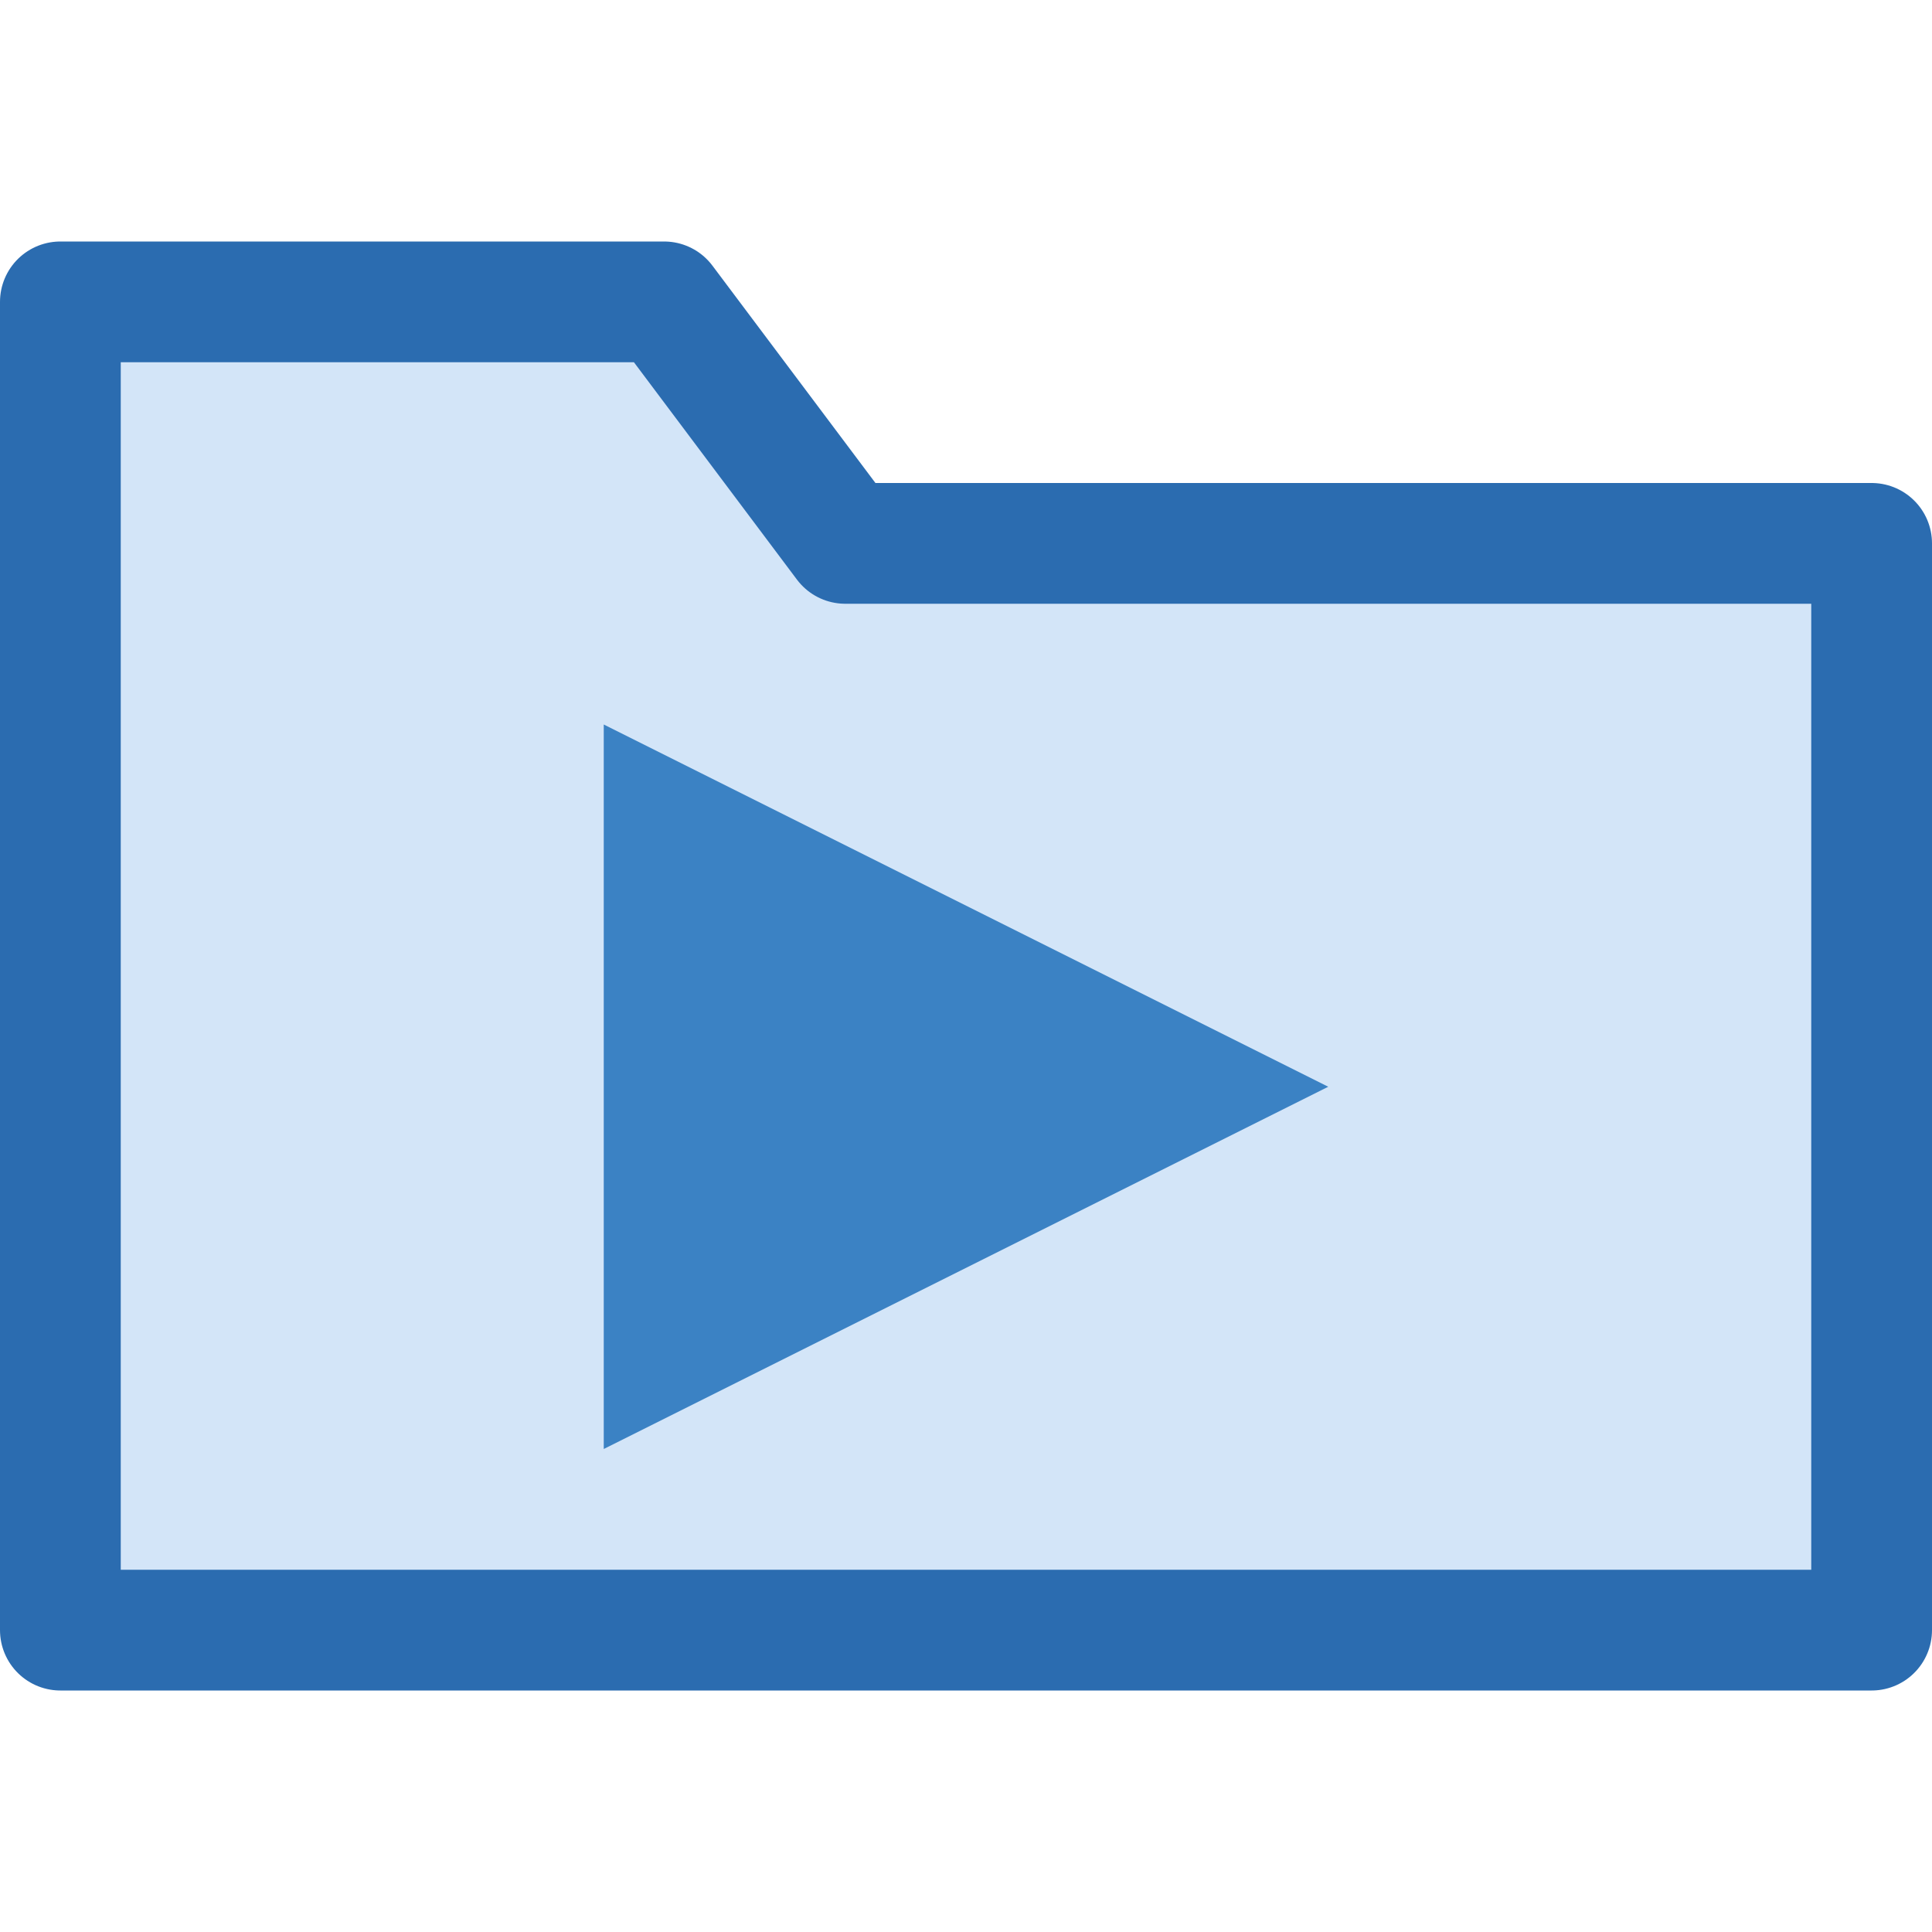
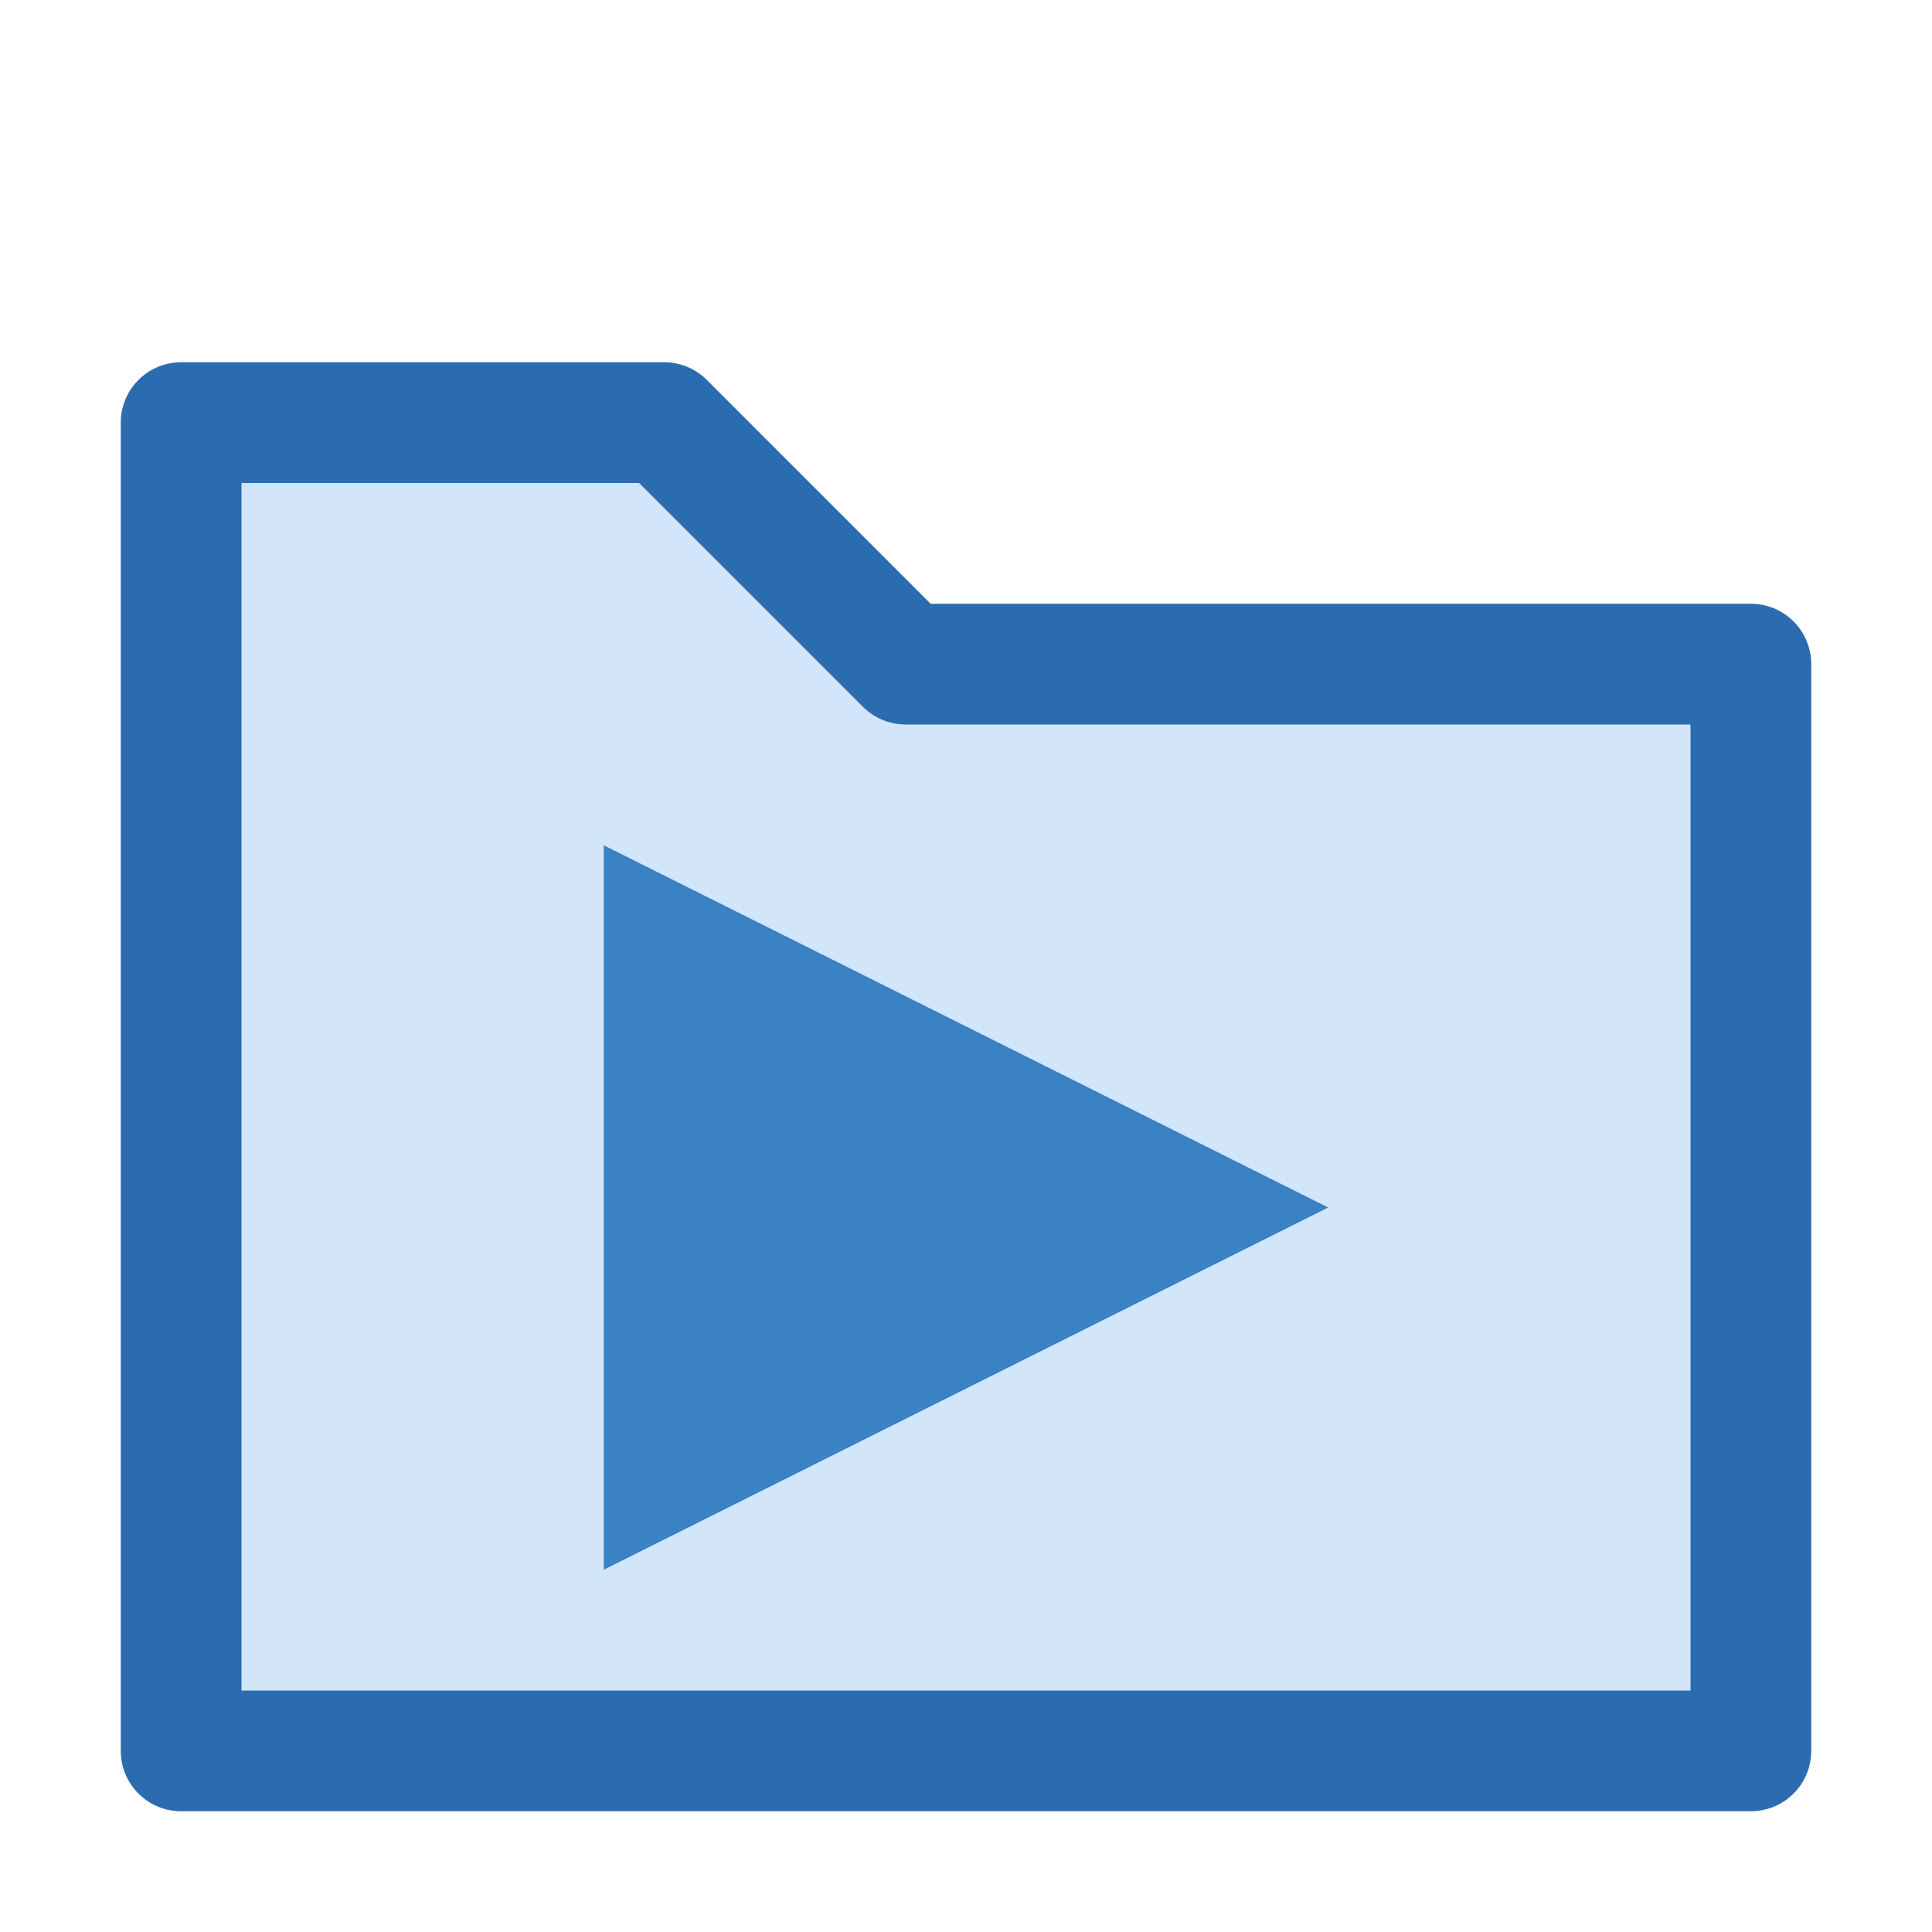
<svg xmlns="http://www.w3.org/2000/svg" width="16" height="16" viewBox="0 0 16 16">
-   <path d="M0.5 13.5v-11h5l1.5 2h8.5v9z" fill="#D3E5F8" stroke="#2B6CB0" stroke-linejoin="round" />
-   <path d="M5 6l6 3-6 3z" fill="#3B82C4" />
+   <path d="M1.5 14.5v-11h4l2 2h7v9z" fill="#D3E5F8" stroke="#2B6CB0" stroke-linejoin="round" />
+   <path d="M5 7l6 3-6 3z" fill="#3B82C4" />
</svg>
